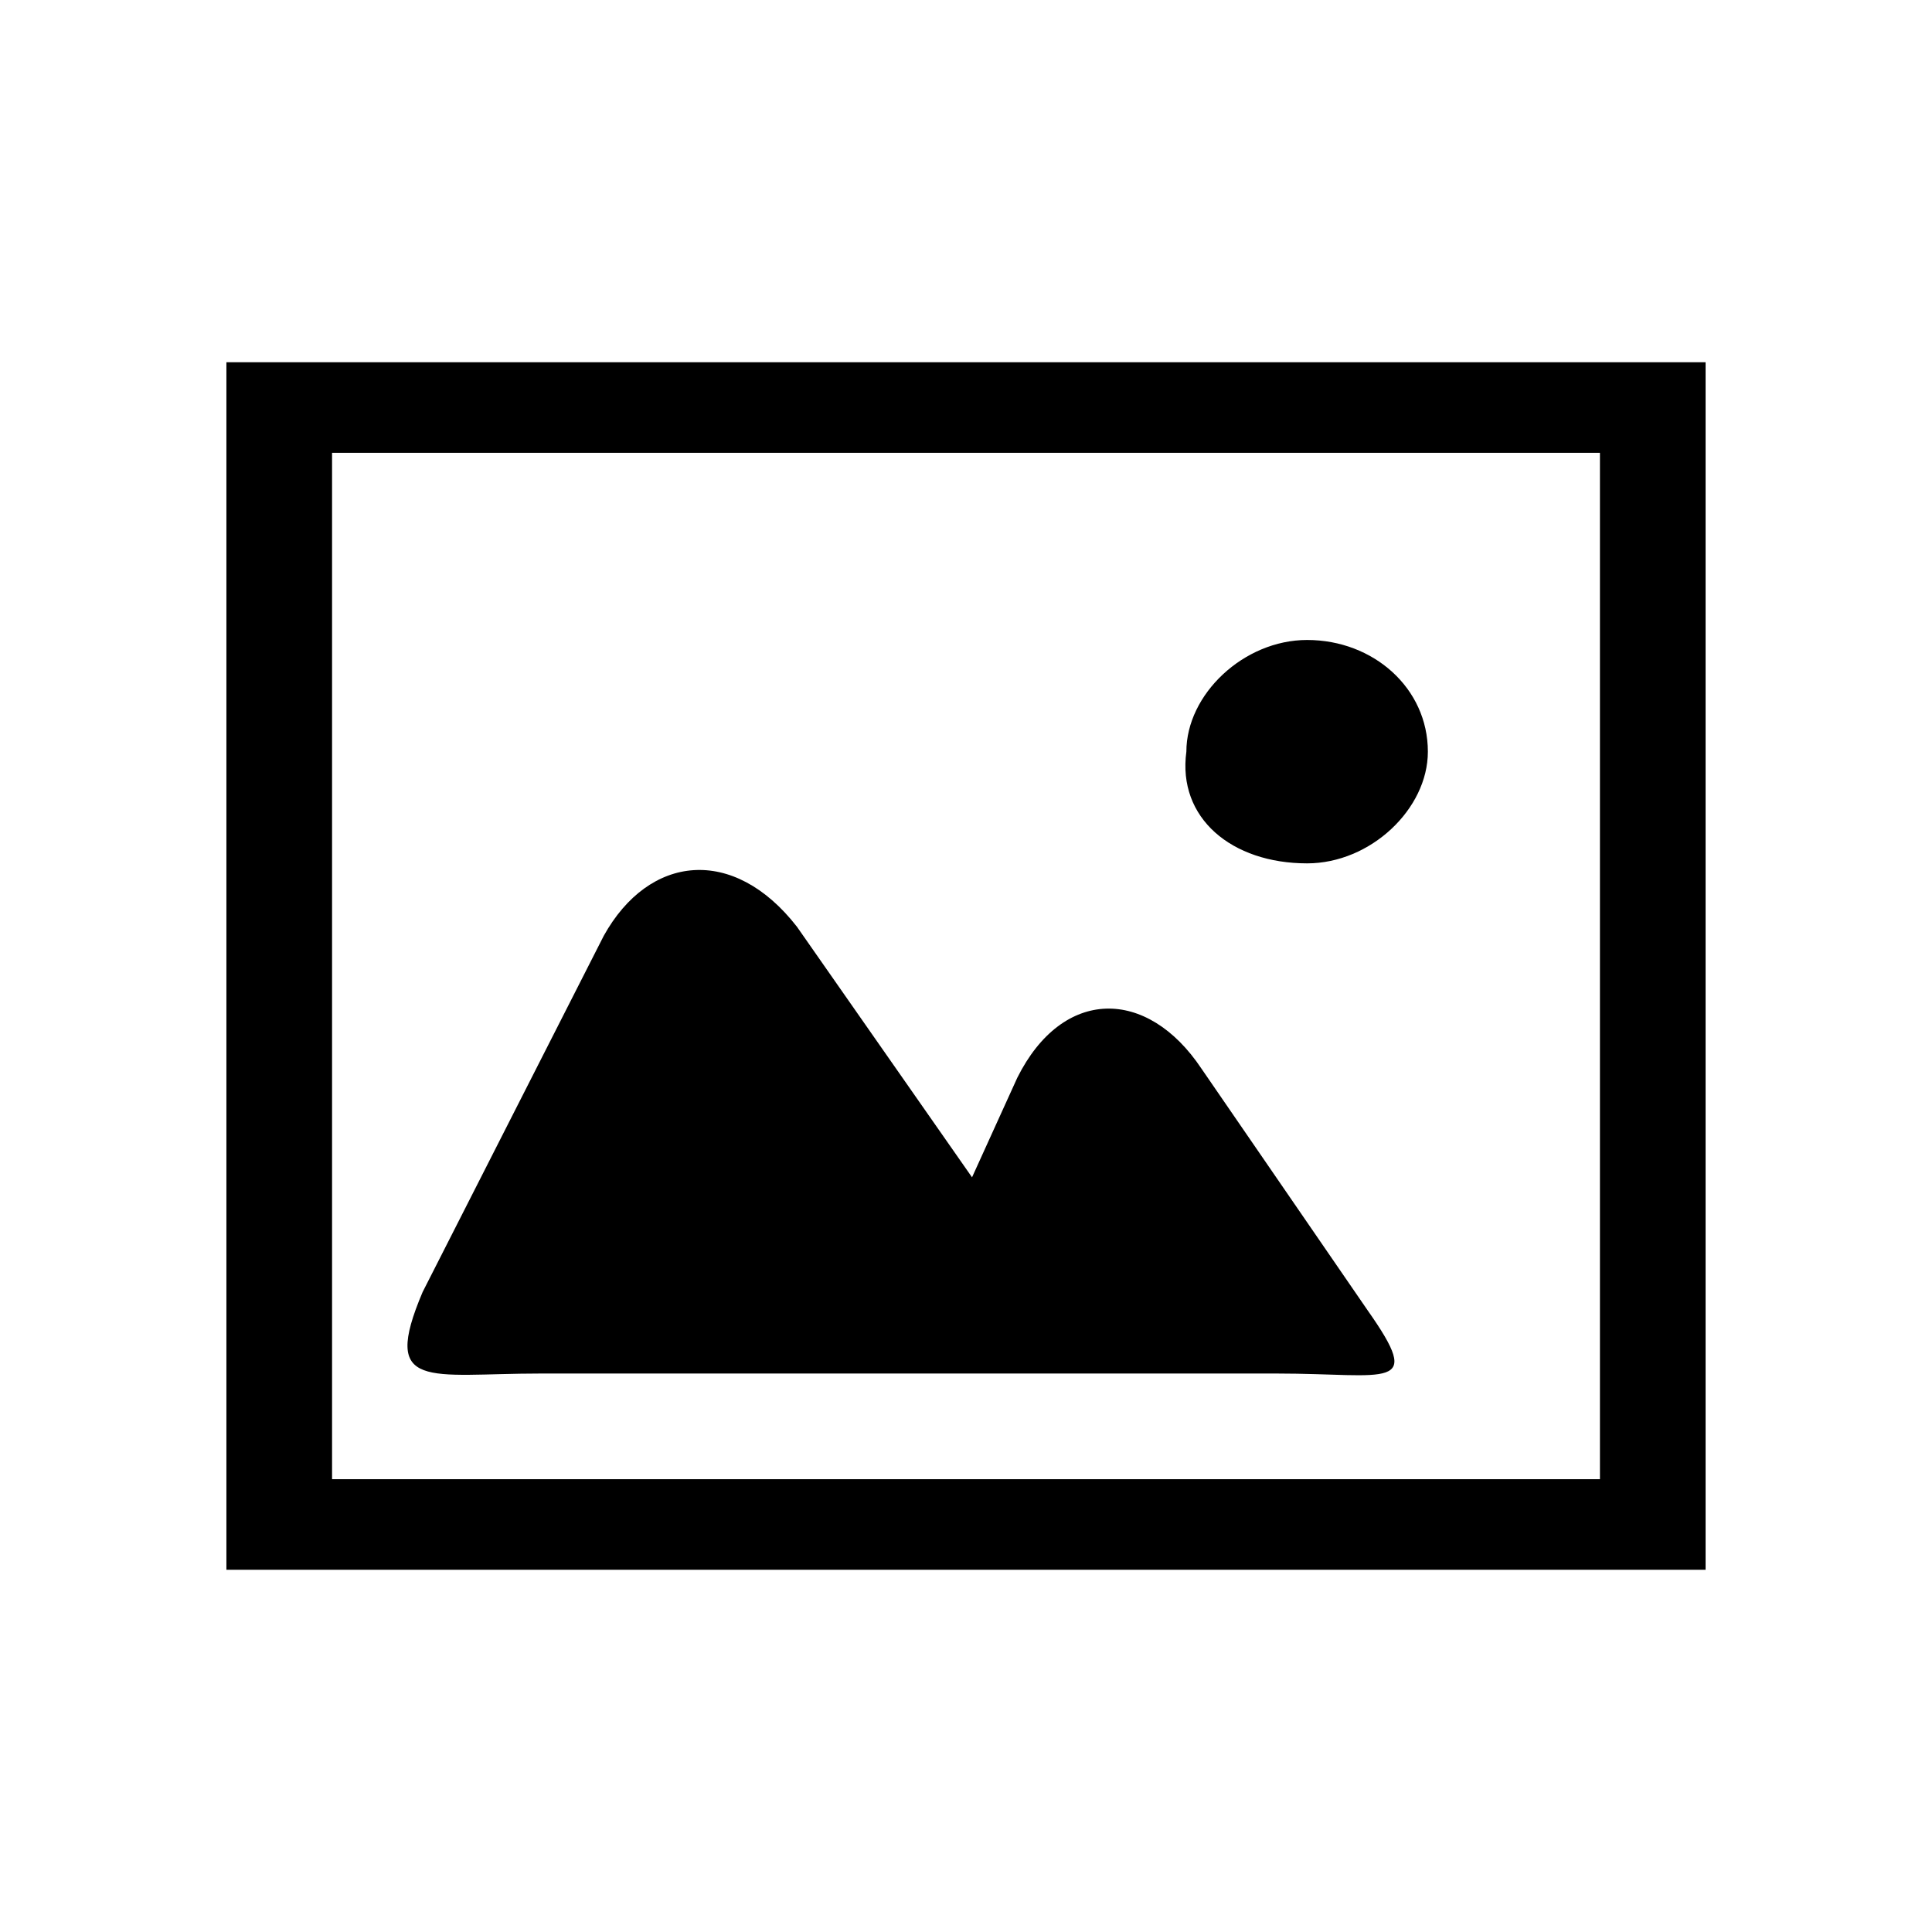
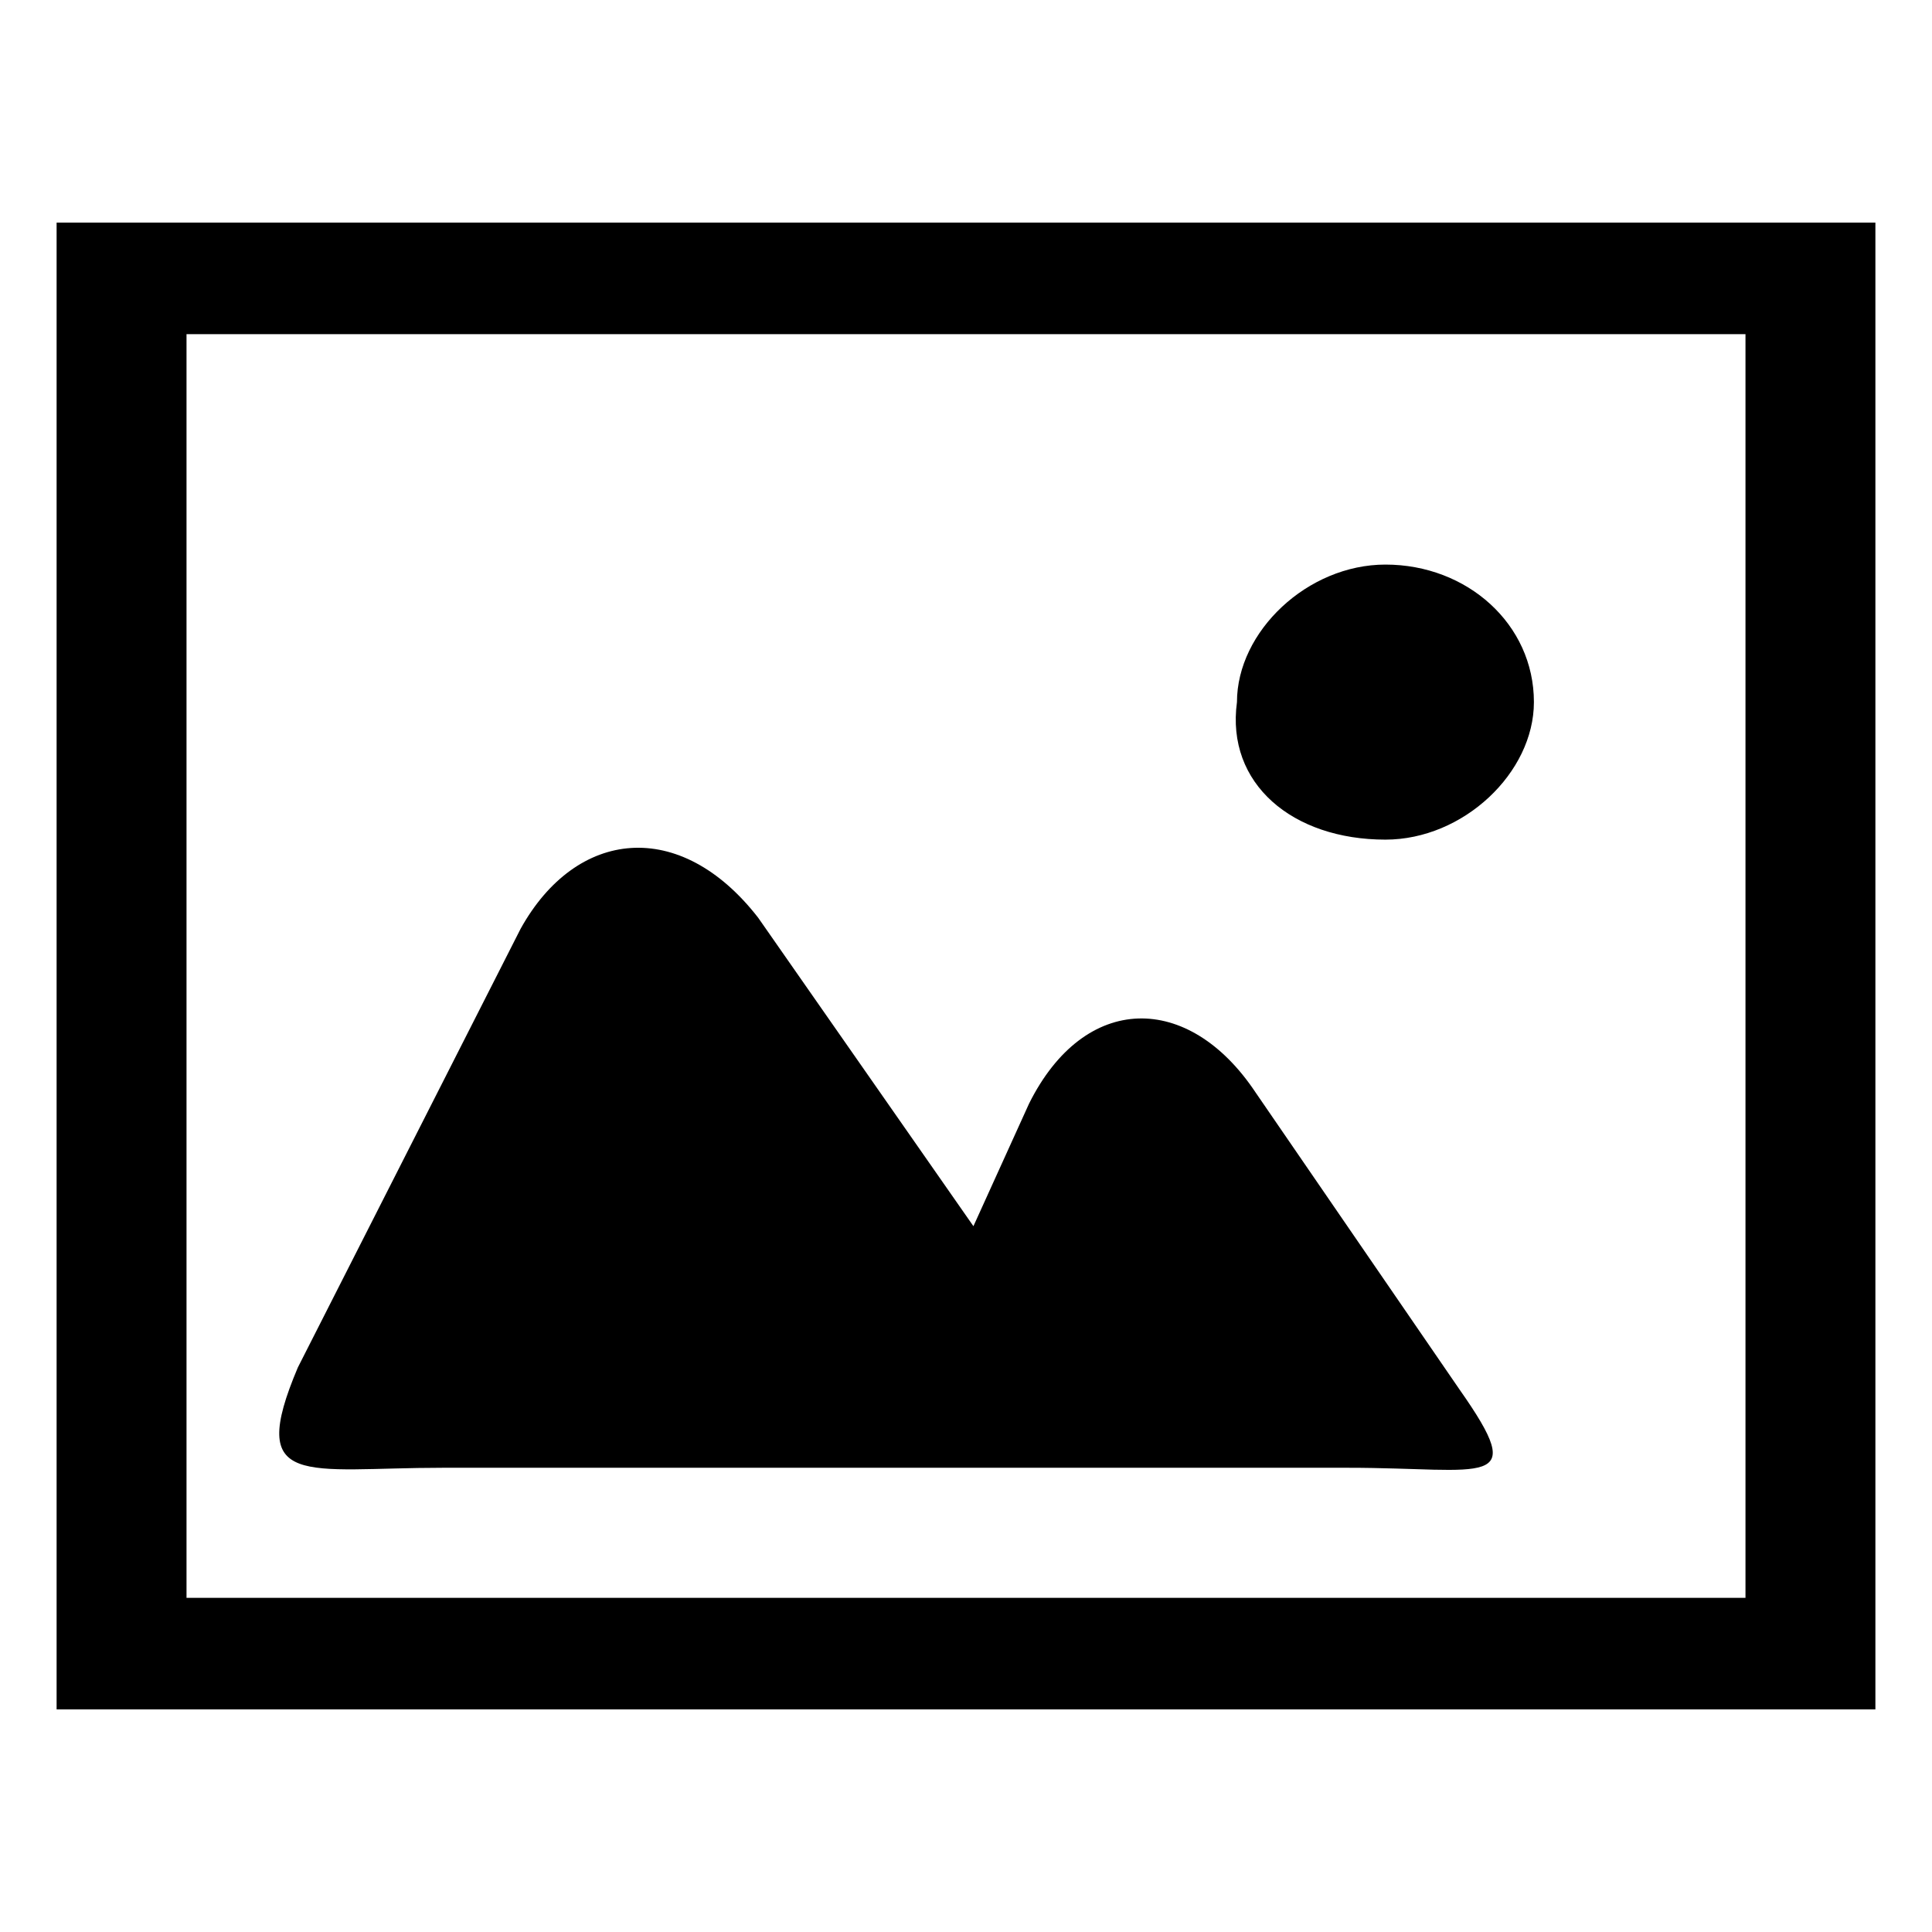
- <svg xmlns="http://www.w3.org/2000/svg" version="1.1" id="레이어_1" x="0px" y="0px" viewBox="0 0 512 512" style="enable-background:new 0 0 512 512;" xml:space="preserve">
-   <g>
-     <g>
-       <path d="M346.4,228.8c16.8,0,32-14.4,32-29.6c0-16.8-14.4-29.6-32-29.6c-16.8,0-32,14.4-32,29.6    C312,216.8,326.4,228.8,346.4,228.8z M60,96v320h392V96H60z M424,392H88V120h336V392z M143.2,364h195.2c29.6,0,39.2,4.8,24-16.8    l-44-64c-14.4-21.6-36.8-21.6-48.8,2.4l-12,26.4l-46.4-66.4C194.4,224,172,226.4,160,248l-48,94.4    C100.8,368.8,113.6,364,143.2,364z" />
+ <svg xmlns="http://www.w3.org/2000/svg" width="1024px" height="1024px" viewBox="0 0 1024 1024" version="1.1">
+   <defs />
+   <g id="Page-1" stroke="none" stroke-width="1" fill="none" fill-rule="evenodd">
+     <g id="Artboard-1" fill="#000000">
+       <g id="picture" transform="translate(30, 118)">
+         <path d="M704.31,327.02 C745.624,327.02 783.004,291.56 783.004,254.13 C783.004,212.76 747.592,181.24 704.31,181.24 C662.996,181.24 625.616,216.7 625.616,254.13 C619.714,297.47 655.127,327.02 704.31,327.02 L704.31,327.02 Z M0,0 L0,788 L964,788 L964,0 L0,0 L0,0 Z M895.143,728.9 L68.857,728.9 L68.857,59.1 L895.143,59.1 L895.143,728.9 L895.143,728.9 Z M204.604,659.95 L684.637,659.95 C757.429,659.95 781.037,671.77 743.657,618.58 L635.453,460.98 C600.041,407.79 544.955,407.79 515.445,466.89 L485.935,531.9 L371.829,368.39 C330.514,315.2 275.429,321.11 245.918,374.3 L127.878,606.76 C100.335,671.77 131.812,659.95 204.604,659.95 L204.604,659.95 Z" id="Shape" />
+       </g>
    </g>
  </g>
</svg>
